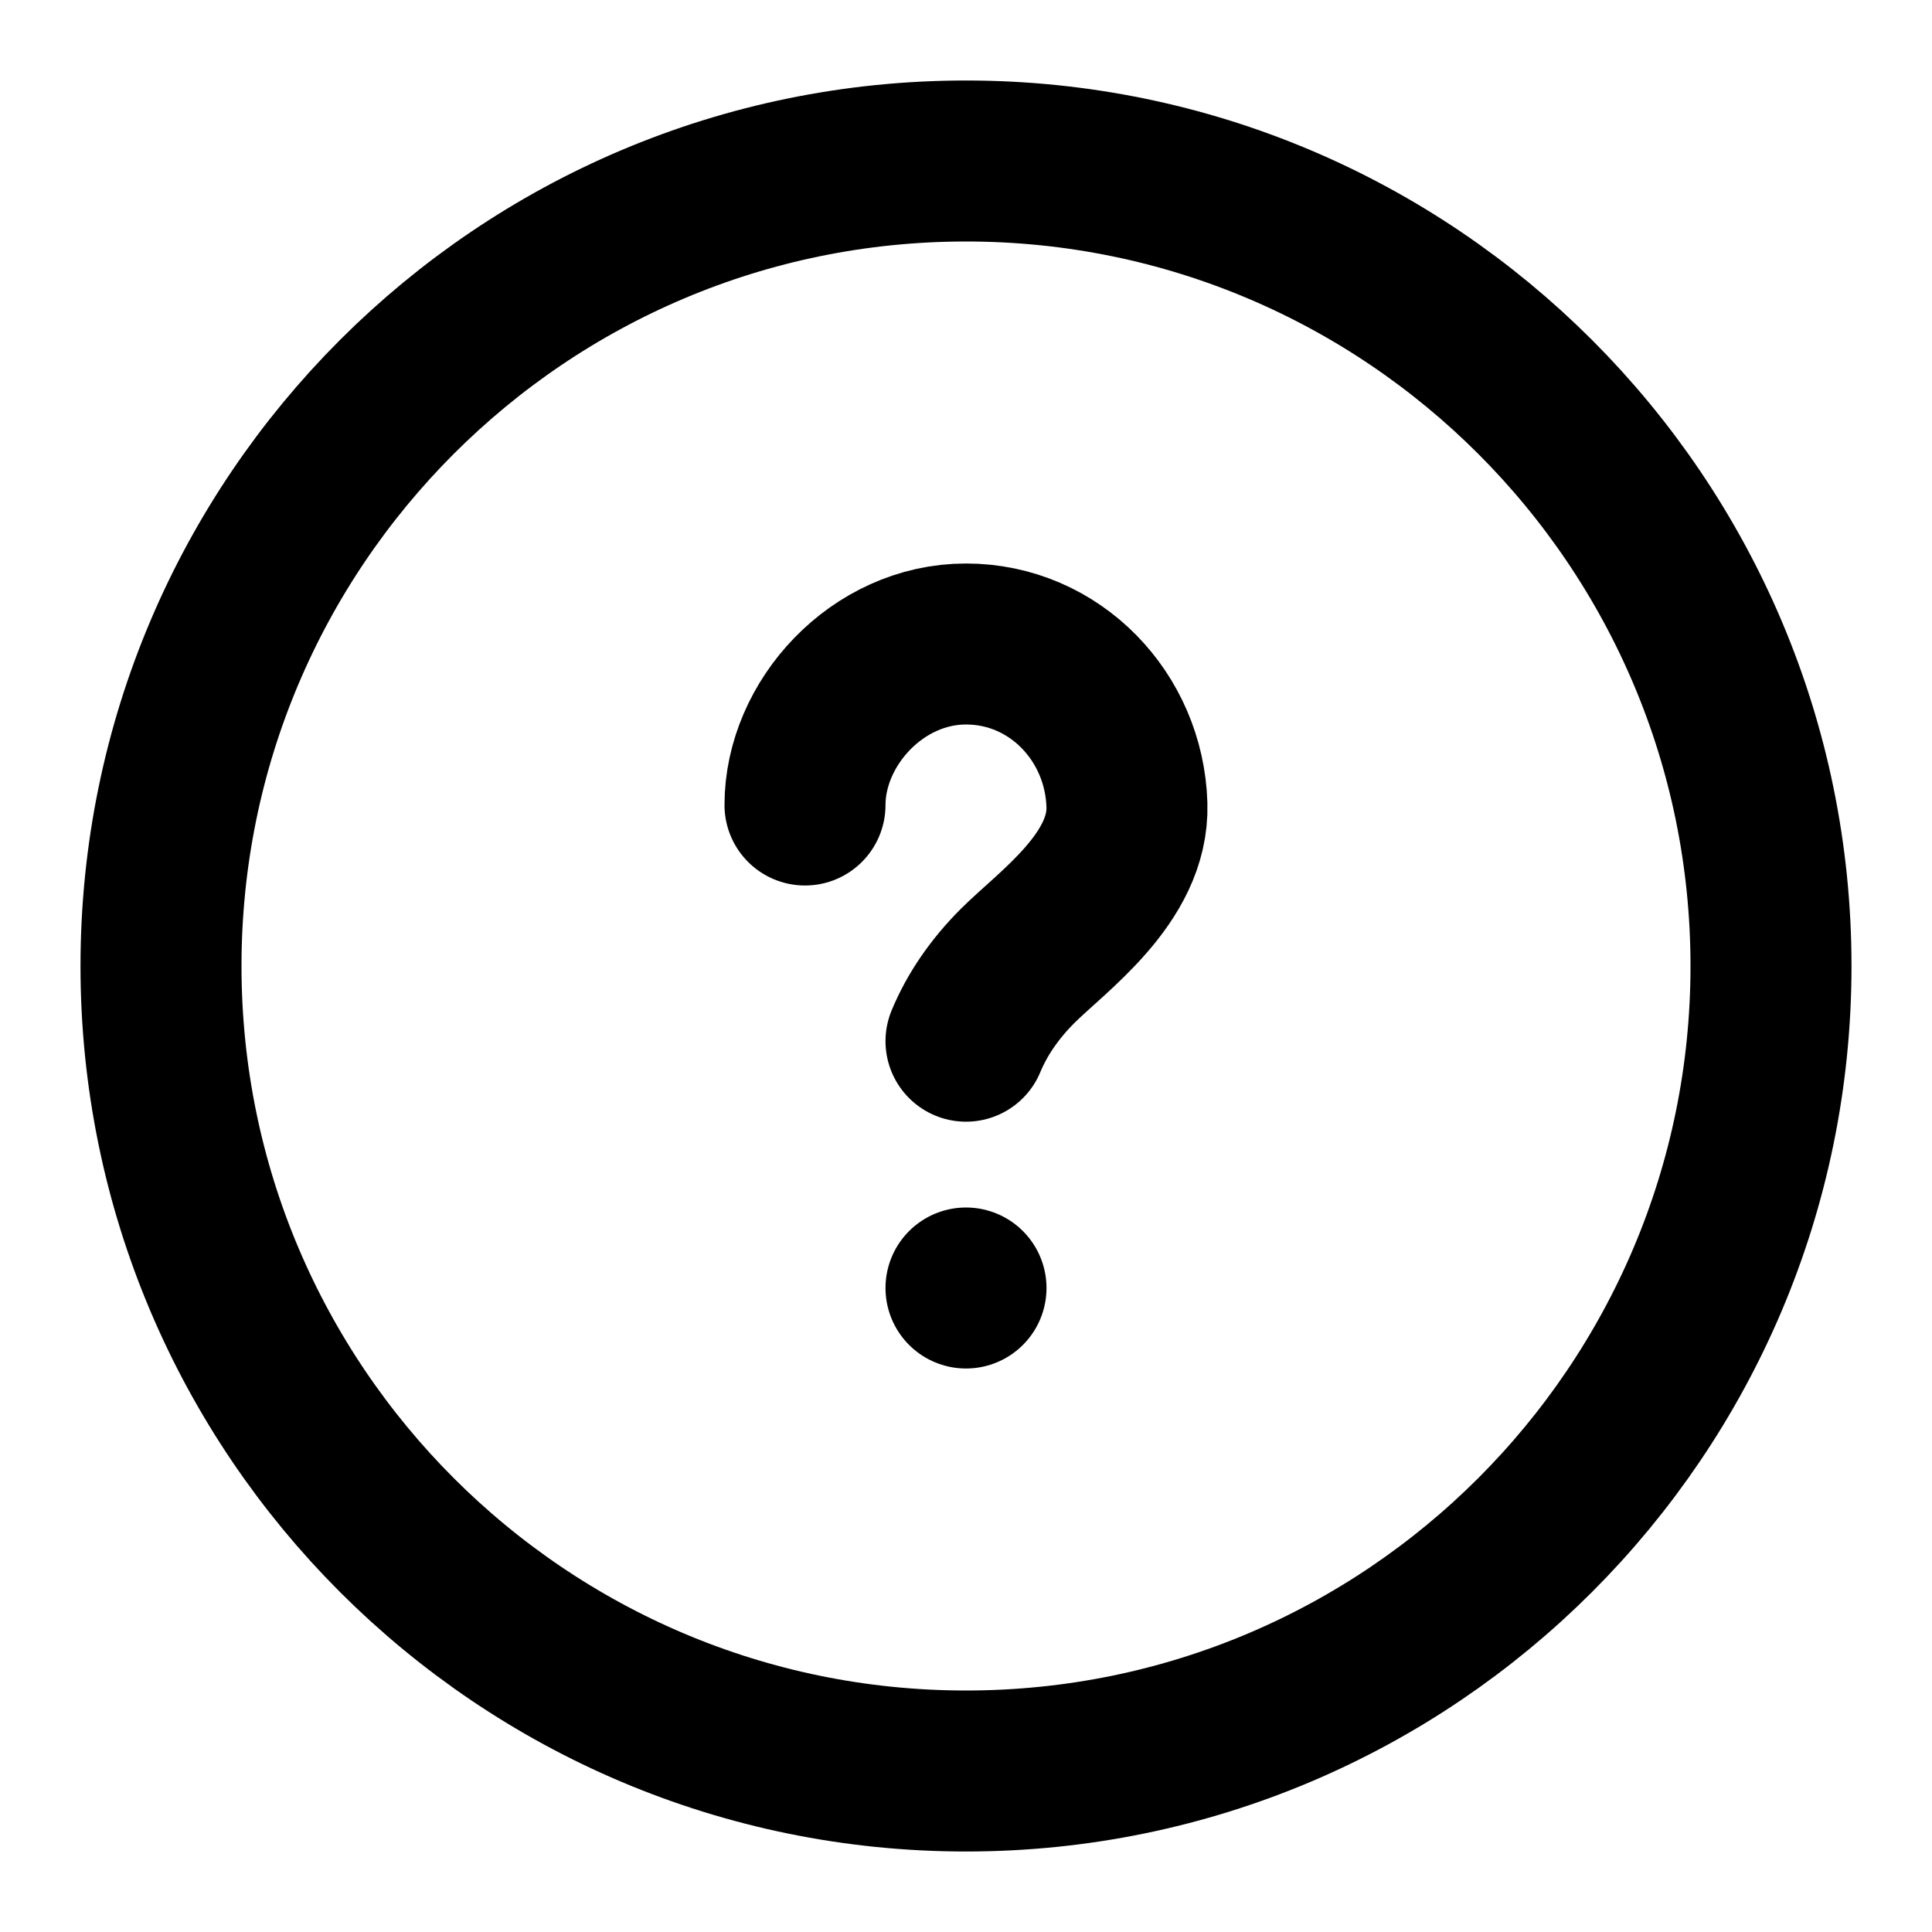
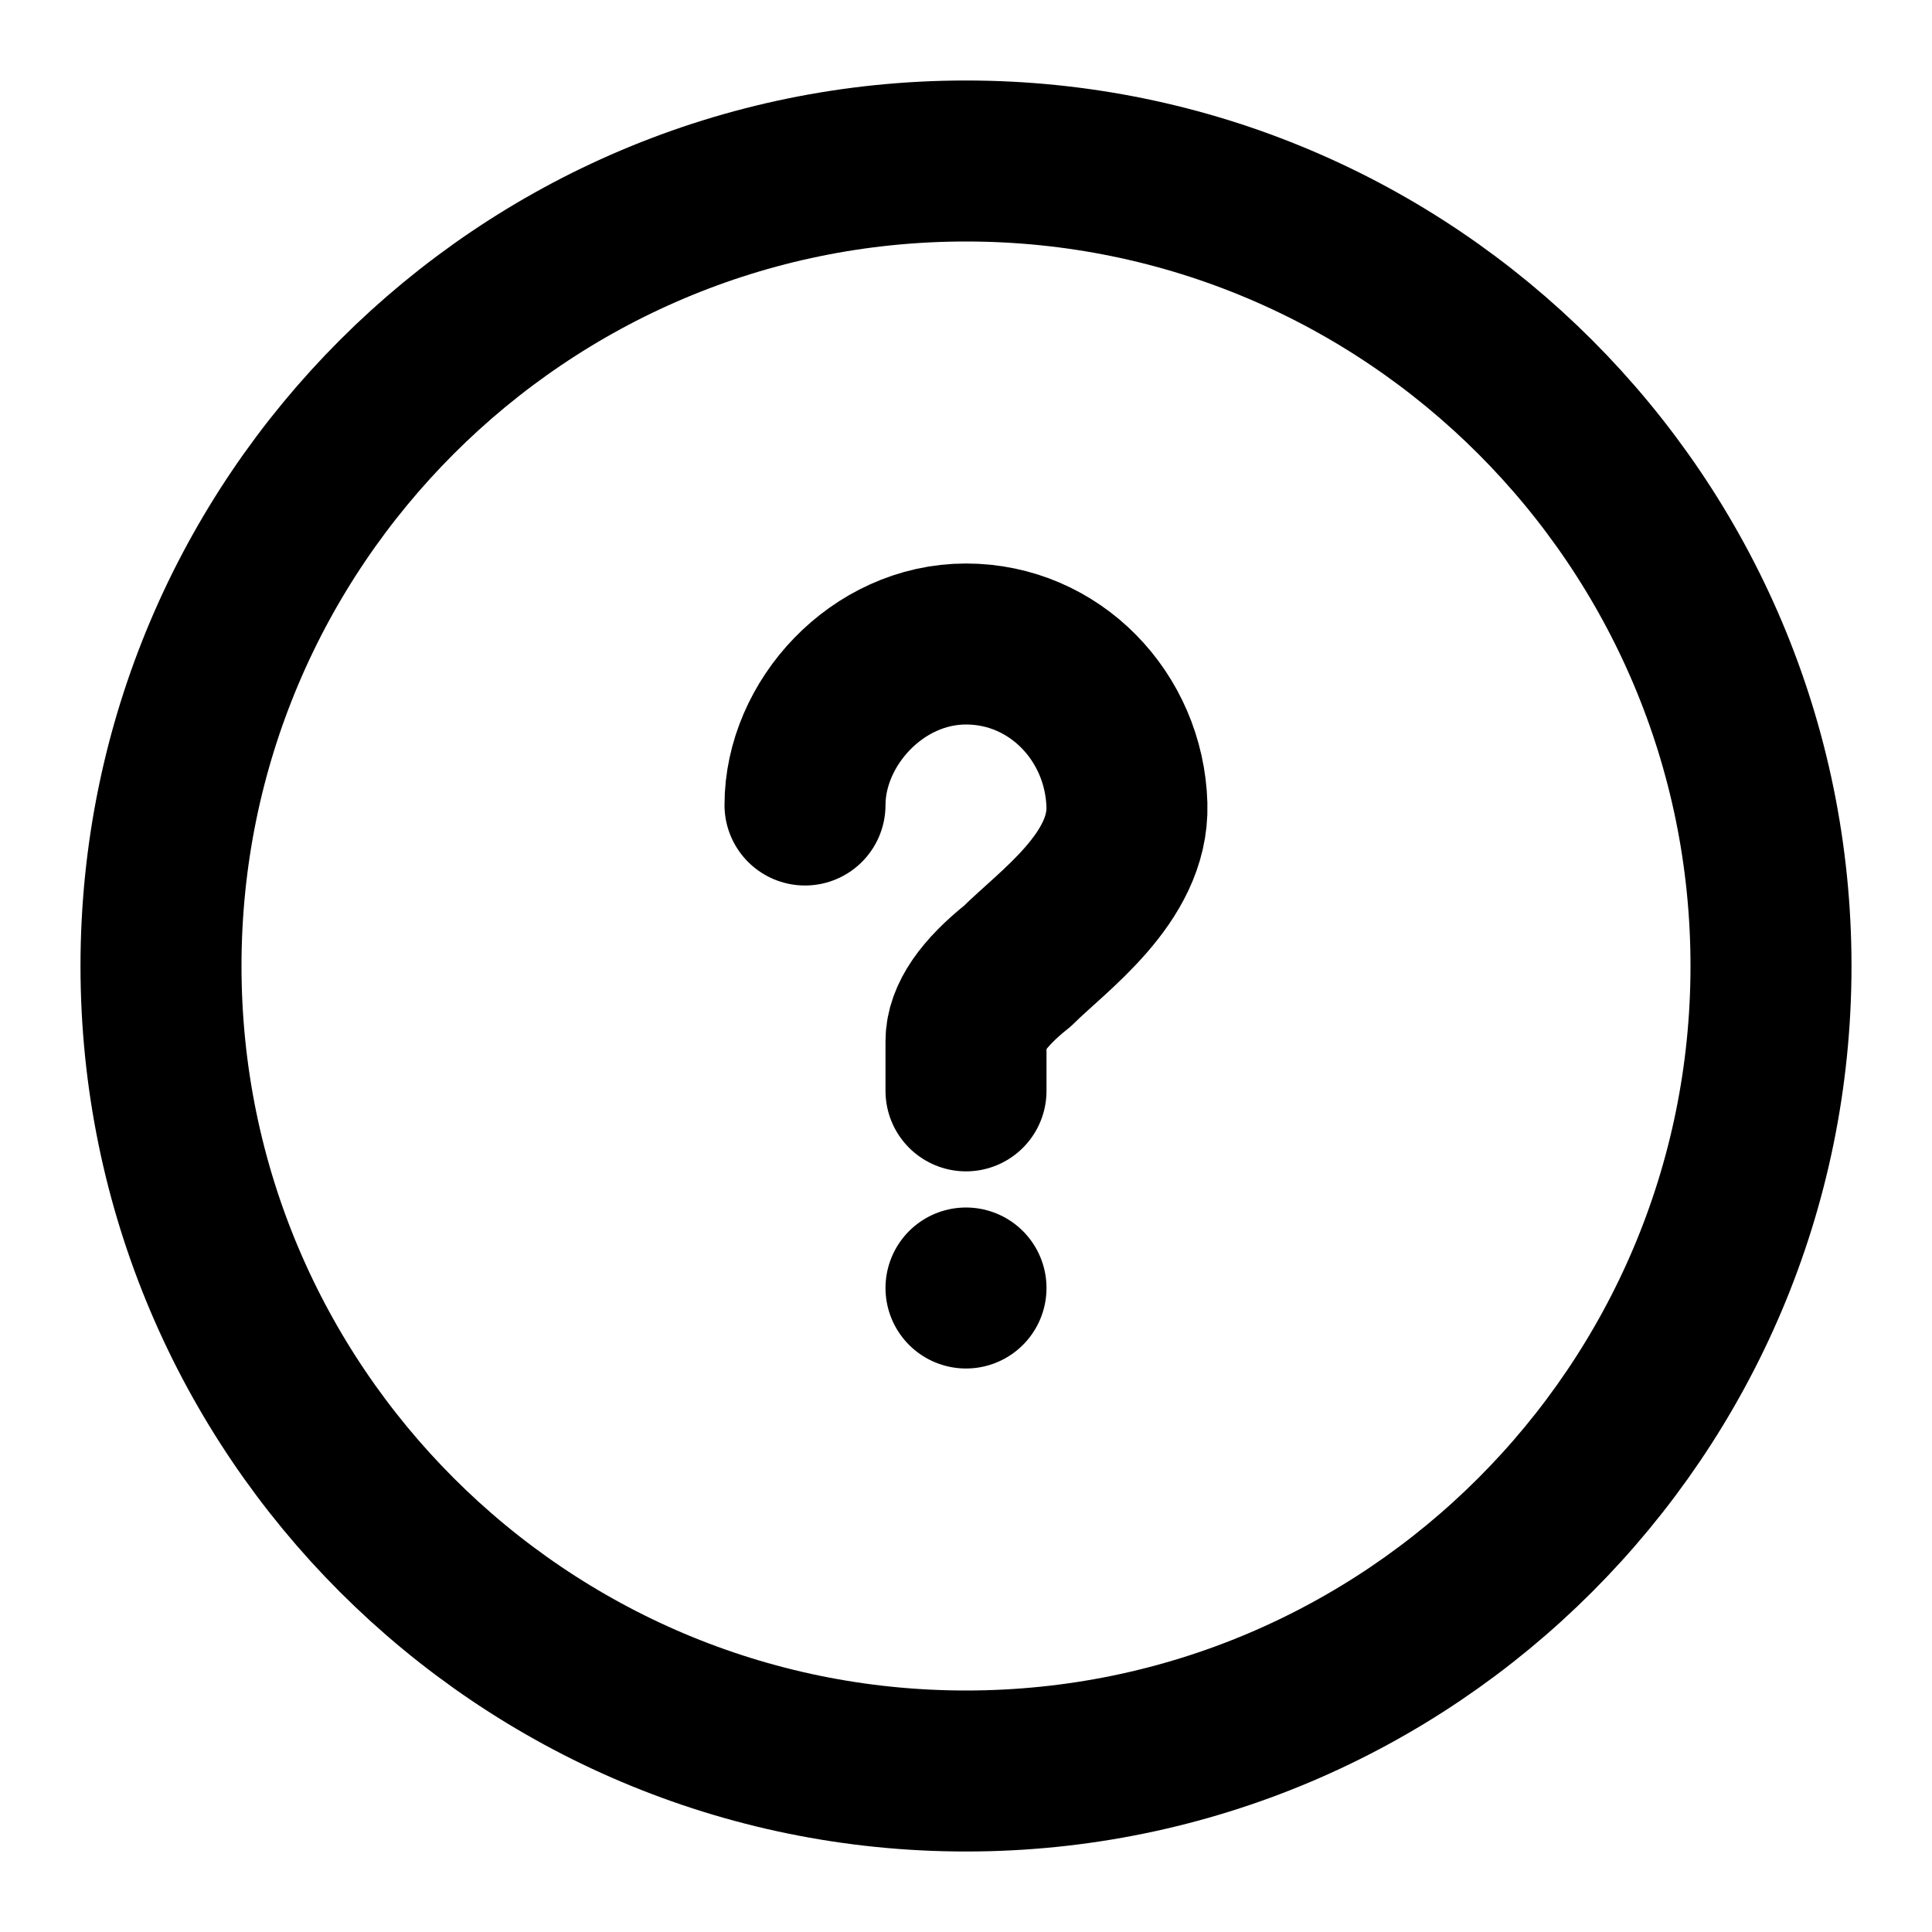
<svg xmlns="http://www.w3.org/2000/svg" style="isolation:isolate" viewBox="0 0 24 24" width="24" height="24">
  <defs>
-     <clipPath id="_clipPath_6rjPZtg9Q5ub8lbW9Csf8CQdK1bOkwRf">
+     <clipPath id="_clipPath_uxOfzSX409fE0y6ahkRRhvQHDyQuUyJw">
      <rect width="24" height="24" />
    </clipPath>
  </defs>
-   <g clip-path="url(#_clipPath_6rjPZtg9Q5ub8lbW9Csf8CQdK1bOkwRf)">
-     <path d=" M 10 10 C 10 8.985 10.896 8 12 8 C 13.103 8 13.967 8.905 13.999 10 C 14.026 10.907 13.074 11.567 12.641 11.999 Q 12.209 12.432 12 12.934" fill="none" vector-effect="non-scaling-stroke" stroke-width="2" stroke="rgb(0,0,0)" stroke-linejoin="round" stroke-linecap="round" stroke-miterlimit="3" />
-     <line x1="12" y1="16" x2="12" y2="16" vector-effect="non-scaling-stroke" stroke-width="2" stroke="rgb(0,0,0)" stroke-linejoin="round" stroke-linecap="round" stroke-miterlimit="4" />
-     <path d=" M 2 12 C 2 6.481 6.481 2 12 2 C 17.519 2 22 6.481 22 12 C 22 17.519 17.519 22 12 22 C 6.481 22 2 17.519 2 12 Z " fill="none" vector-effect="non-scaling-stroke" stroke-width="2" stroke="rgb(0,0,0)" stroke-linejoin="round" stroke-linecap="round" stroke-miterlimit="4" />
+   <g clip-path="url(#_clipPath_uxOfzSX409fE0y6ahkRRhvQHDyQuUyJw)">
+     <path d=" M 2 12 C 2 6.481 6.481 2 12 2 C 17.519 2 22 6.481 22 12 C 22 17.519 17.519 22 12 22 C 6.481 22 2 17.519 2 12 Z " fill="none" vector-effect="non-scaling-stroke" stroke-width="2" stroke="rgb(0,0,0)" stroke-opacity="100" stroke-linejoin="round" stroke-linecap="round" stroke-miterlimit="4" />
+     <line x1="12" y1="16" x2="12" y2="16" vector-effect="non-scaling-stroke" stroke-width="2" stroke="rgb(0,0,0)" stroke-opacity="100" stroke-linejoin="round" stroke-linecap="round" stroke-miterlimit="4" />
+     <path d=" M 10 10 C 10 8.985 10.896 8 12 8 C 13.103 8 13.967 8.905 13.999 10 C 14.026 10.907 13.073 11.567 12.641 11.999 Q 12 12.509 12 12.934 L 12 13.551" fill="none" vector-effect="non-scaling-stroke" stroke-width="2" stroke="rgb(0,0,0)" stroke-opacity="100" stroke-linejoin="round" stroke-linecap="round" stroke-miterlimit="3" />
  </g>
</svg>
